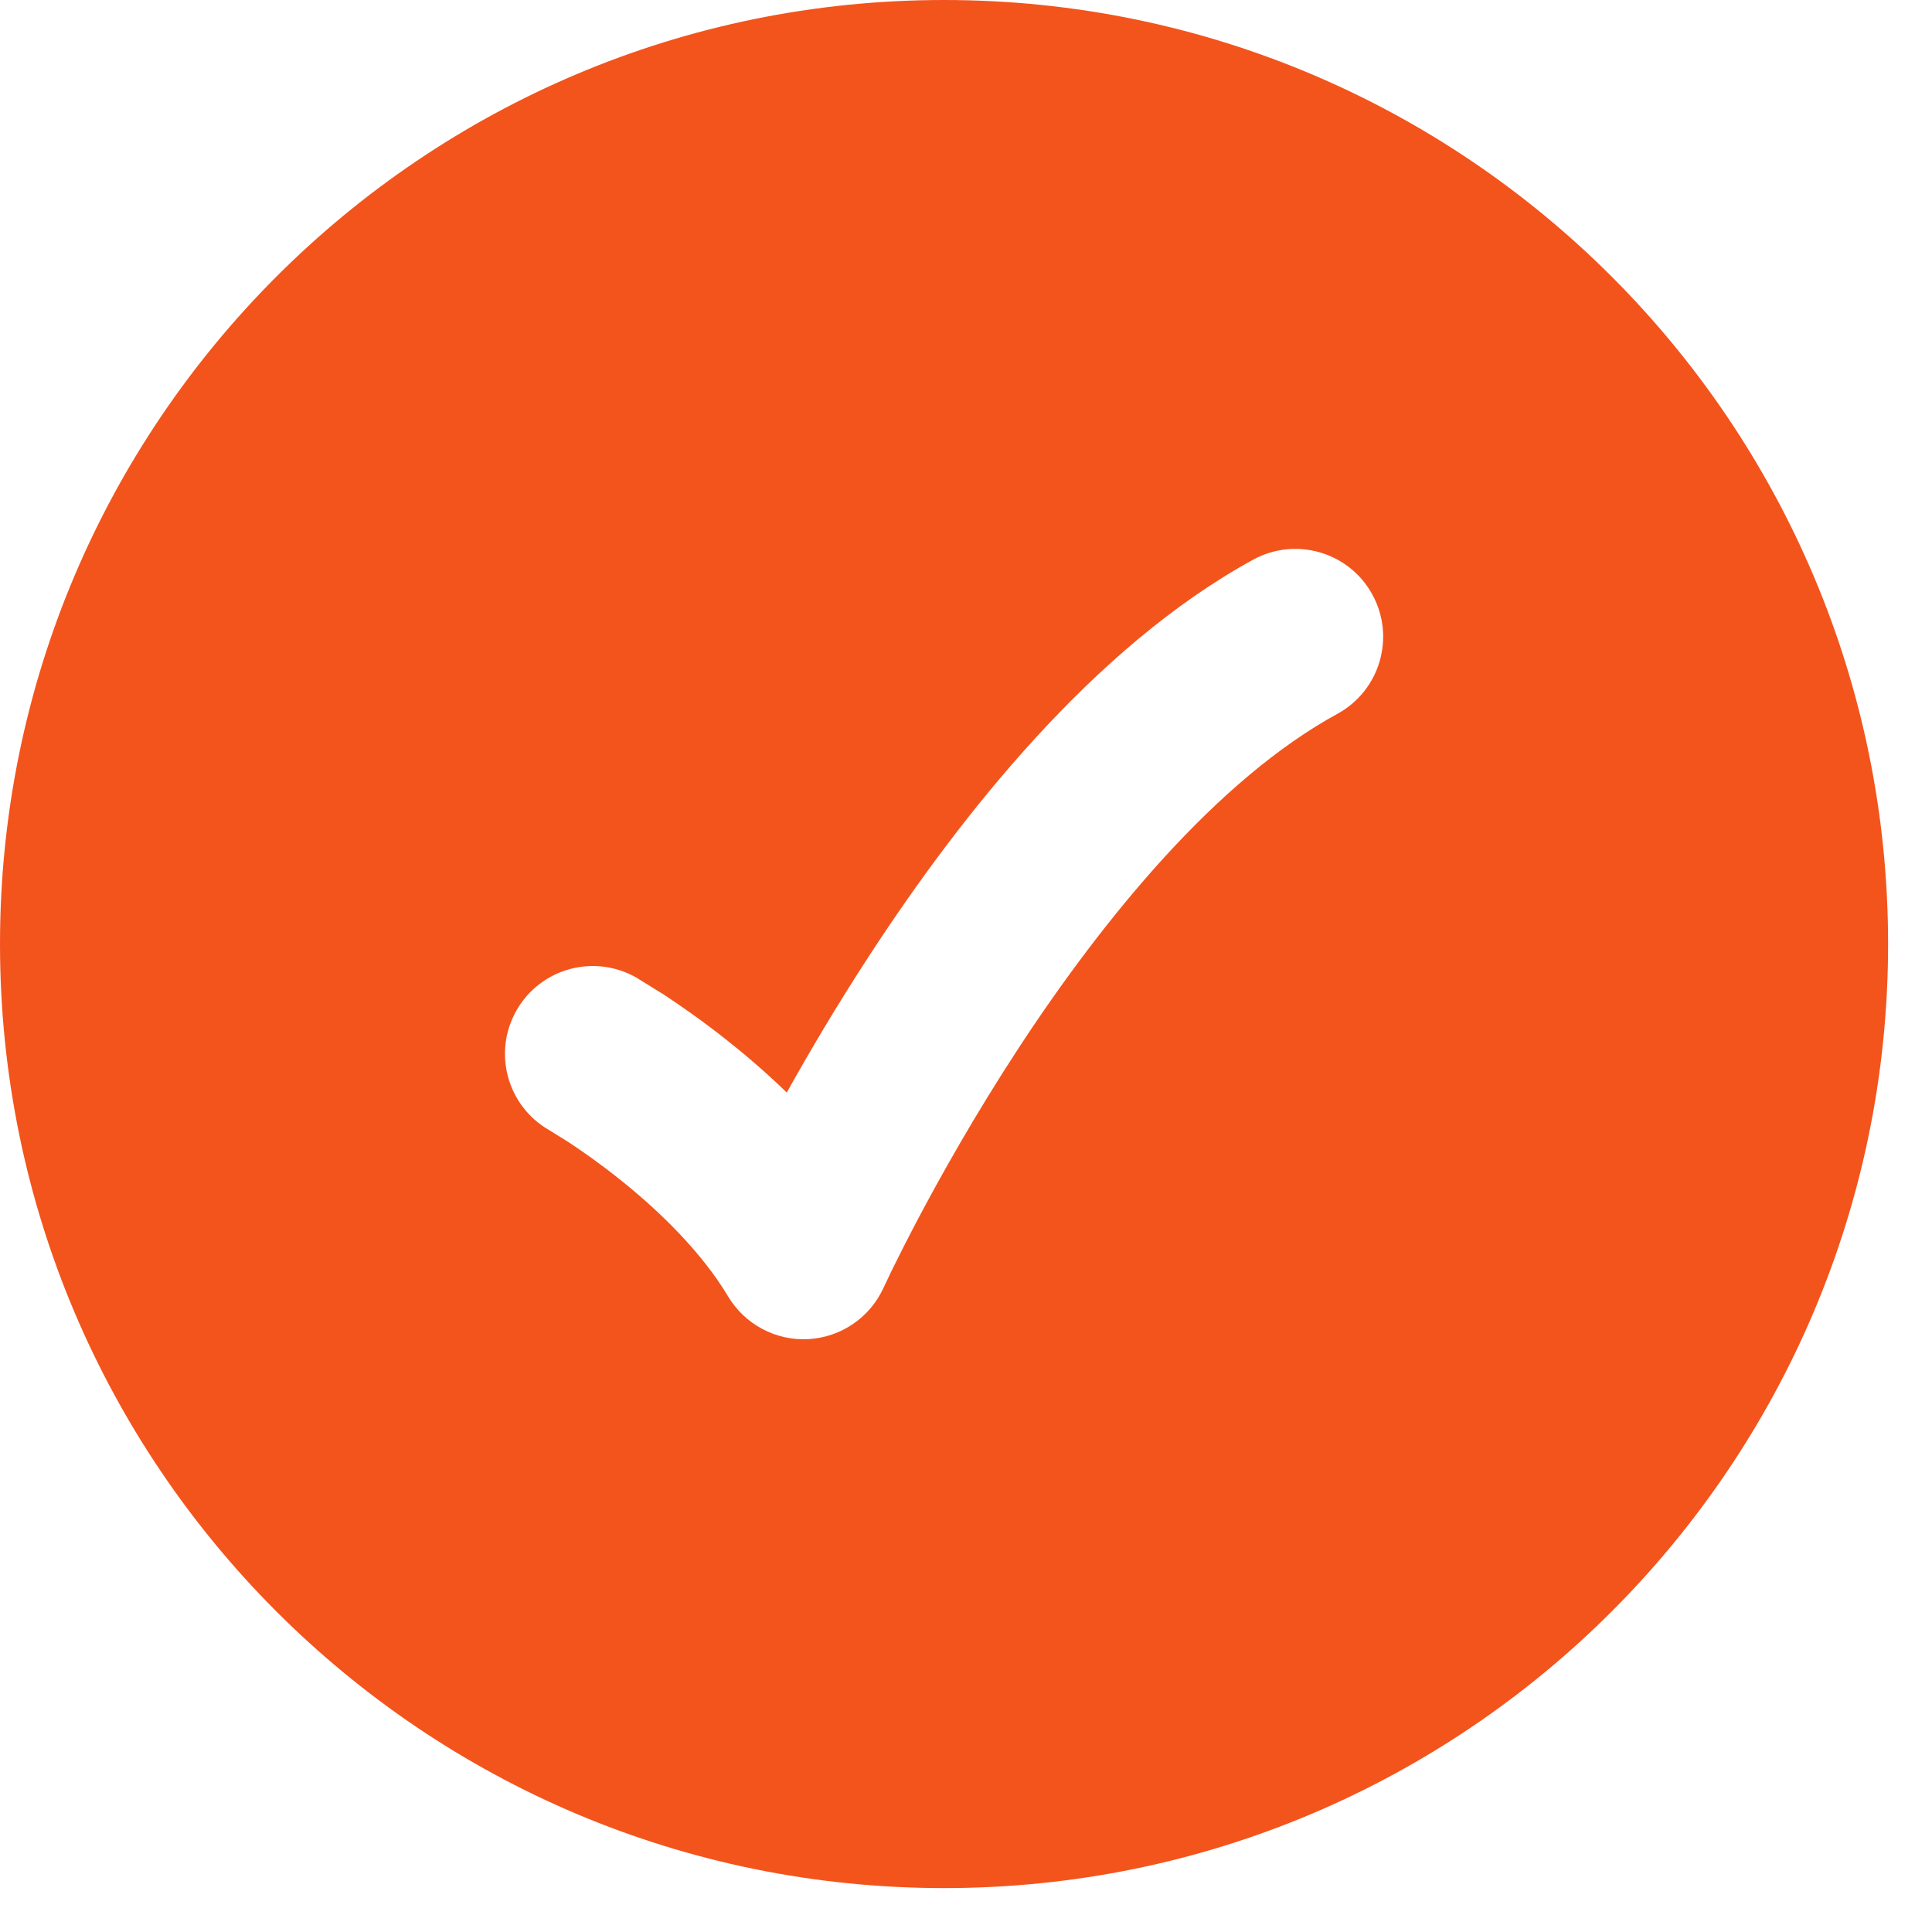
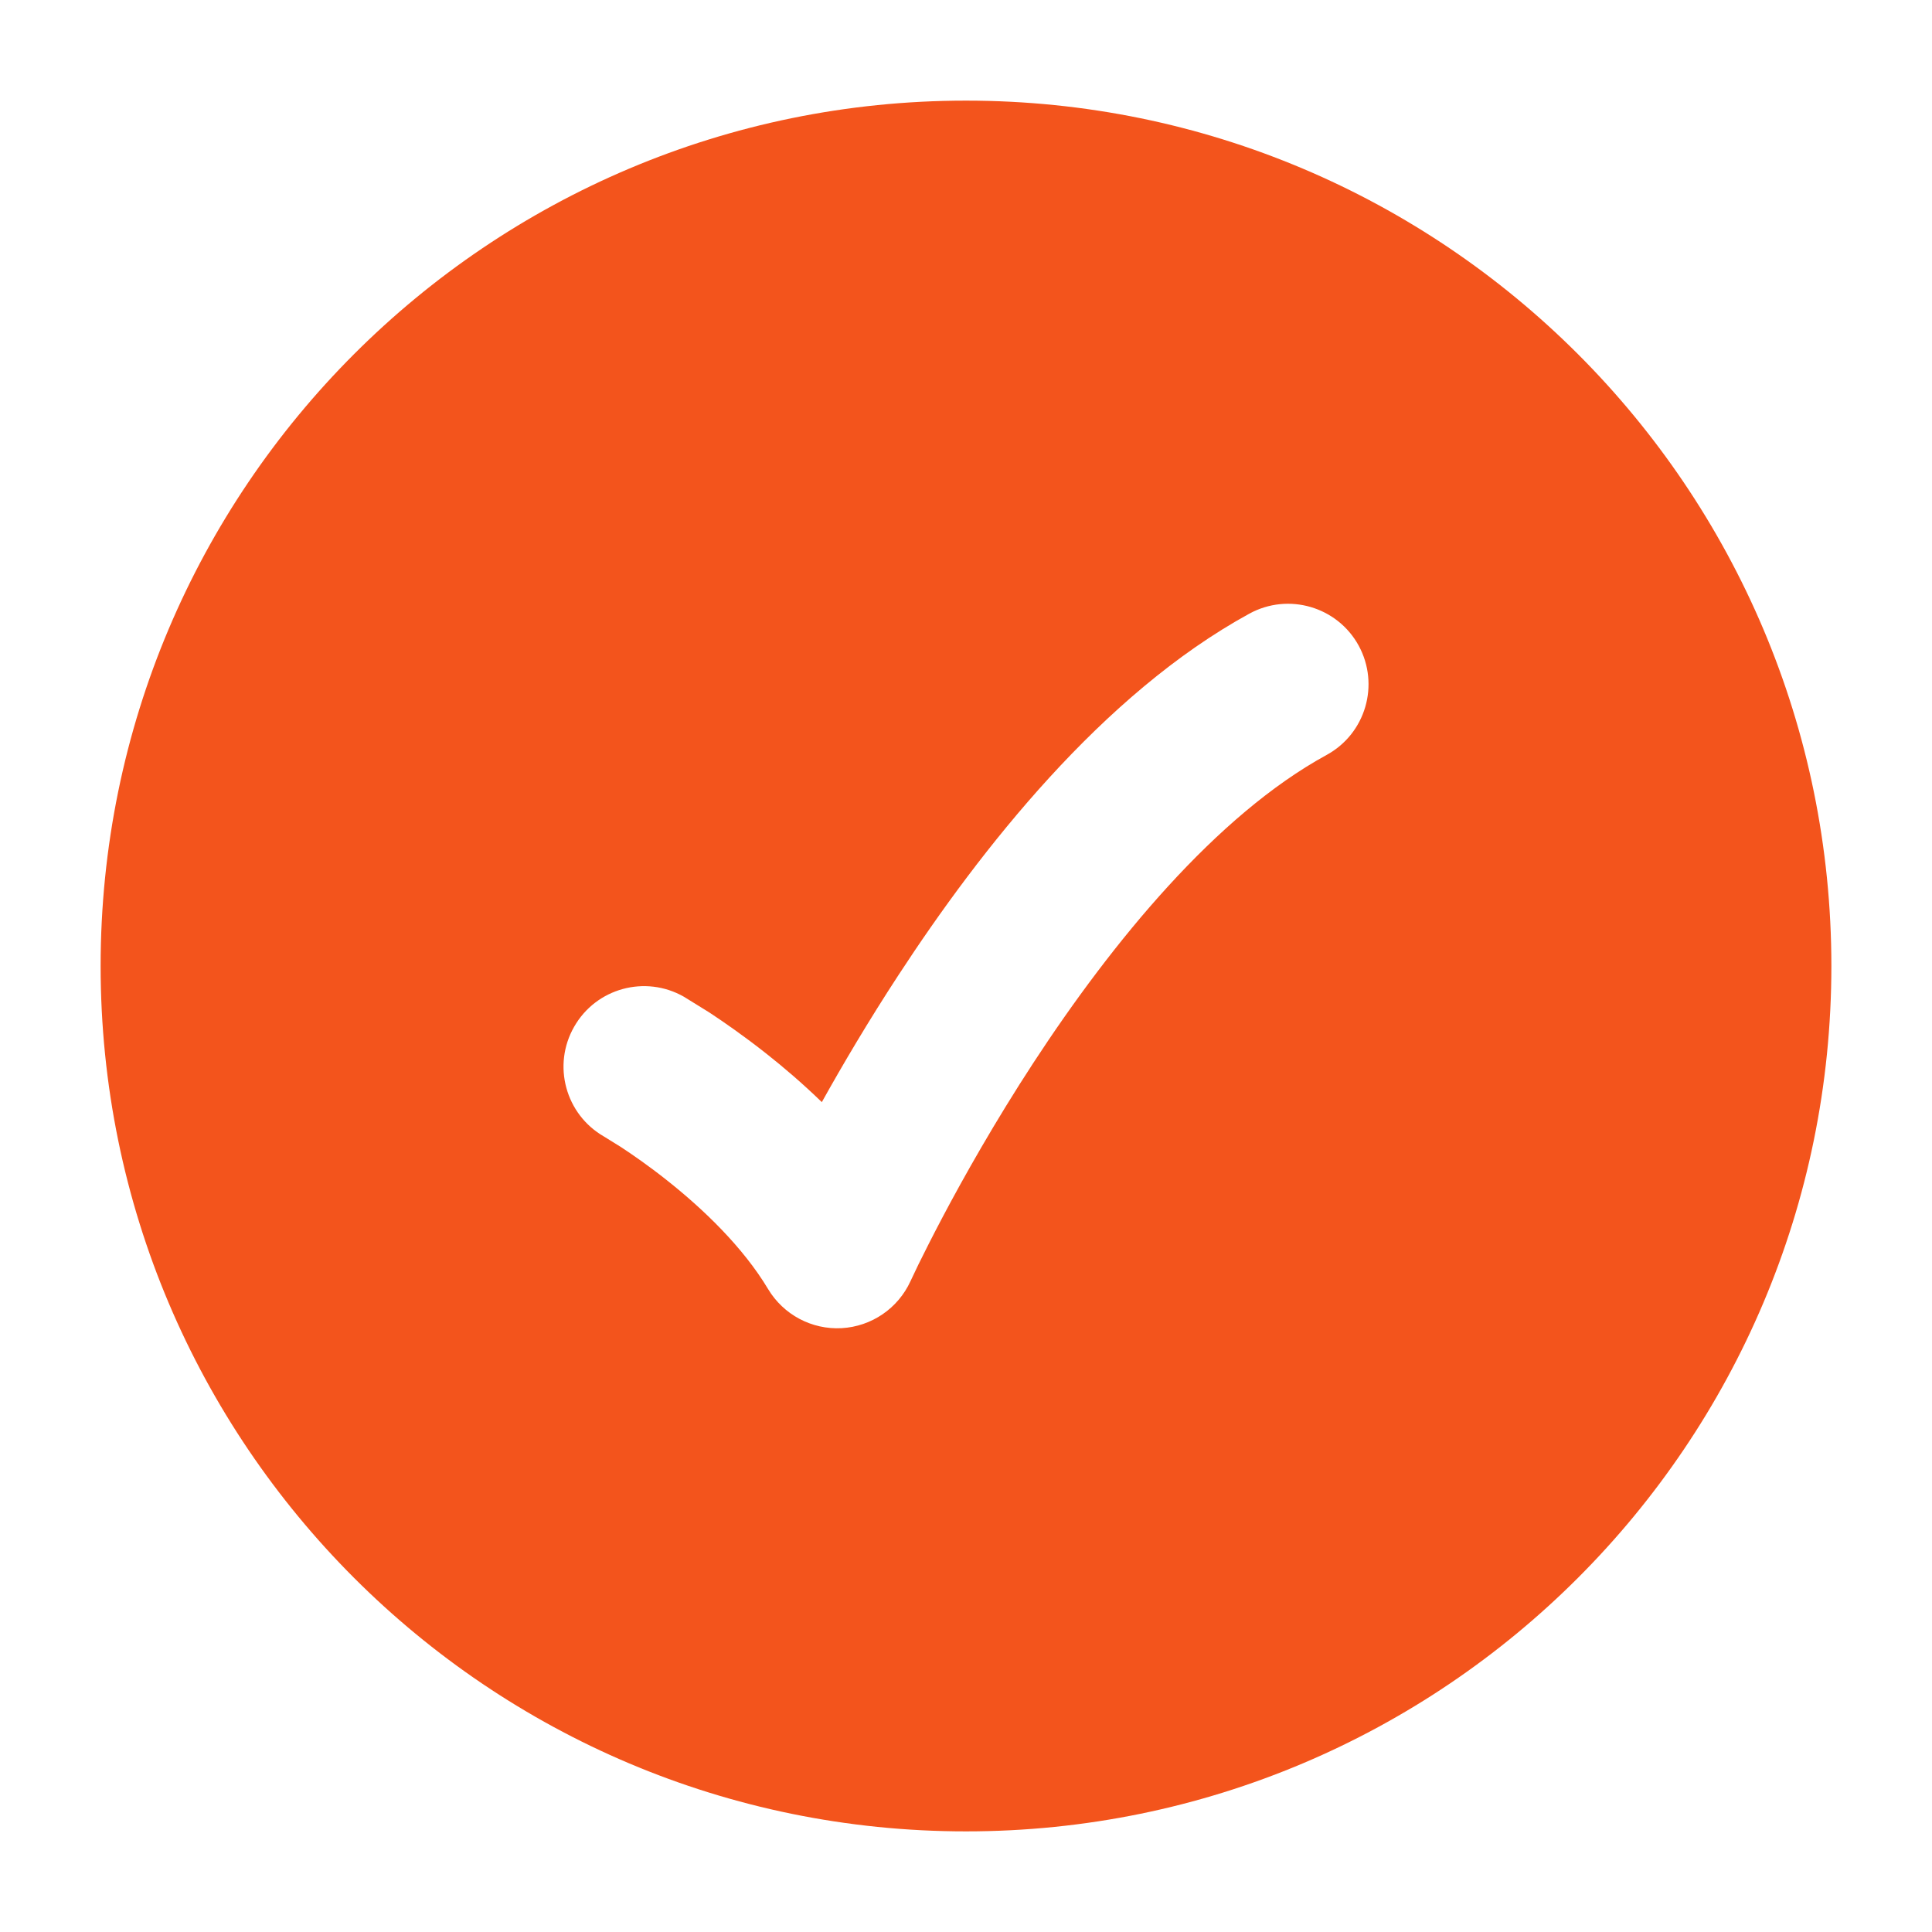
- <svg xmlns="http://www.w3.org/2000/svg" width="22" height="22" viewBox="0 0 22 22" fill="none">
-   <path fill-rule="evenodd" clip-rule="evenodd" d="M10.75 21.5C4.813 21.5 0 16.687 0 10.75C0 4.813 4.813 0 10.75 0C16.687 0 21.5 4.813 21.5 10.75C21.5 16.687 16.687 21.5 10.75 21.5ZM15.23 8.128C15.714 7.863 15.893 7.255 15.627 6.77C15.363 6.286 14.755 6.108 14.27 6.373C12.442 7.373 10.93 9.303 9.913 10.86C9.537 11.435 9.216 11.98 8.959 12.441C8.72 12.209 8.483 12.007 8.27 11.839C7.993 11.62 7.743 11.447 7.561 11.327L7.246 11.132C6.766 10.858 6.155 11.025 5.882 11.505C5.608 11.984 5.775 12.595 6.254 12.869L6.465 13C6.608 13.094 6.808 13.232 7.03 13.408C7.488 13.77 7.981 14.244 8.292 14.764C8.483 15.082 8.834 15.269 9.205 15.249C9.576 15.228 9.905 15.004 10.06 14.666L10.158 14.46C10.226 14.322 10.327 14.12 10.459 13.87C10.723 13.371 11.108 12.687 11.587 11.953C12.571 10.447 13.859 8.877 15.23 8.128Z" fill="#F3541C" />
+ <svg xmlns="http://www.w3.org/2000/svg" width="24" height="24" viewBox="0 0 24 24" fill="none">
+   <path fill-rule="evenodd" clip-rule="evenodd" d="M12 22.75C6.063 22.75 1.25 17.937 1.25 12C1.25 6.063 6.063 1.25 12 1.25C17.937 1.25 22.75 6.063 22.75 12C22.75 17.937 17.937 22.75 12 22.75ZM16.48 9.378C16.965 9.113 17.142 8.505 16.878 8.02C16.613 7.536 16.005 7.358 15.52 7.623C13.692 8.623 12.18 10.553 11.163 12.11C10.787 12.685 10.466 13.23 10.209 13.691C9.97 13.459 9.733 13.257 9.52 13.089C9.243 12.87 8.993 12.697 8.811 12.577L8.496 12.382C8.016 12.108 7.405 12.275 7.132 12.755C6.858 13.234 7.025 13.845 7.504 14.119L7.715 14.25C7.858 14.344 8.058 14.482 8.28 14.658C8.738 15.02 9.231 15.494 9.542 16.014C9.733 16.332 10.084 16.519 10.455 16.499C10.826 16.478 11.155 16.254 11.31 15.916L11.408 15.71C11.476 15.572 11.577 15.37 11.709 15.12C11.973 14.621 12.358 13.937 12.837 13.203C13.821 11.697 15.109 10.127 16.48 9.378Z" fill="#F3541C" />
</svg>
